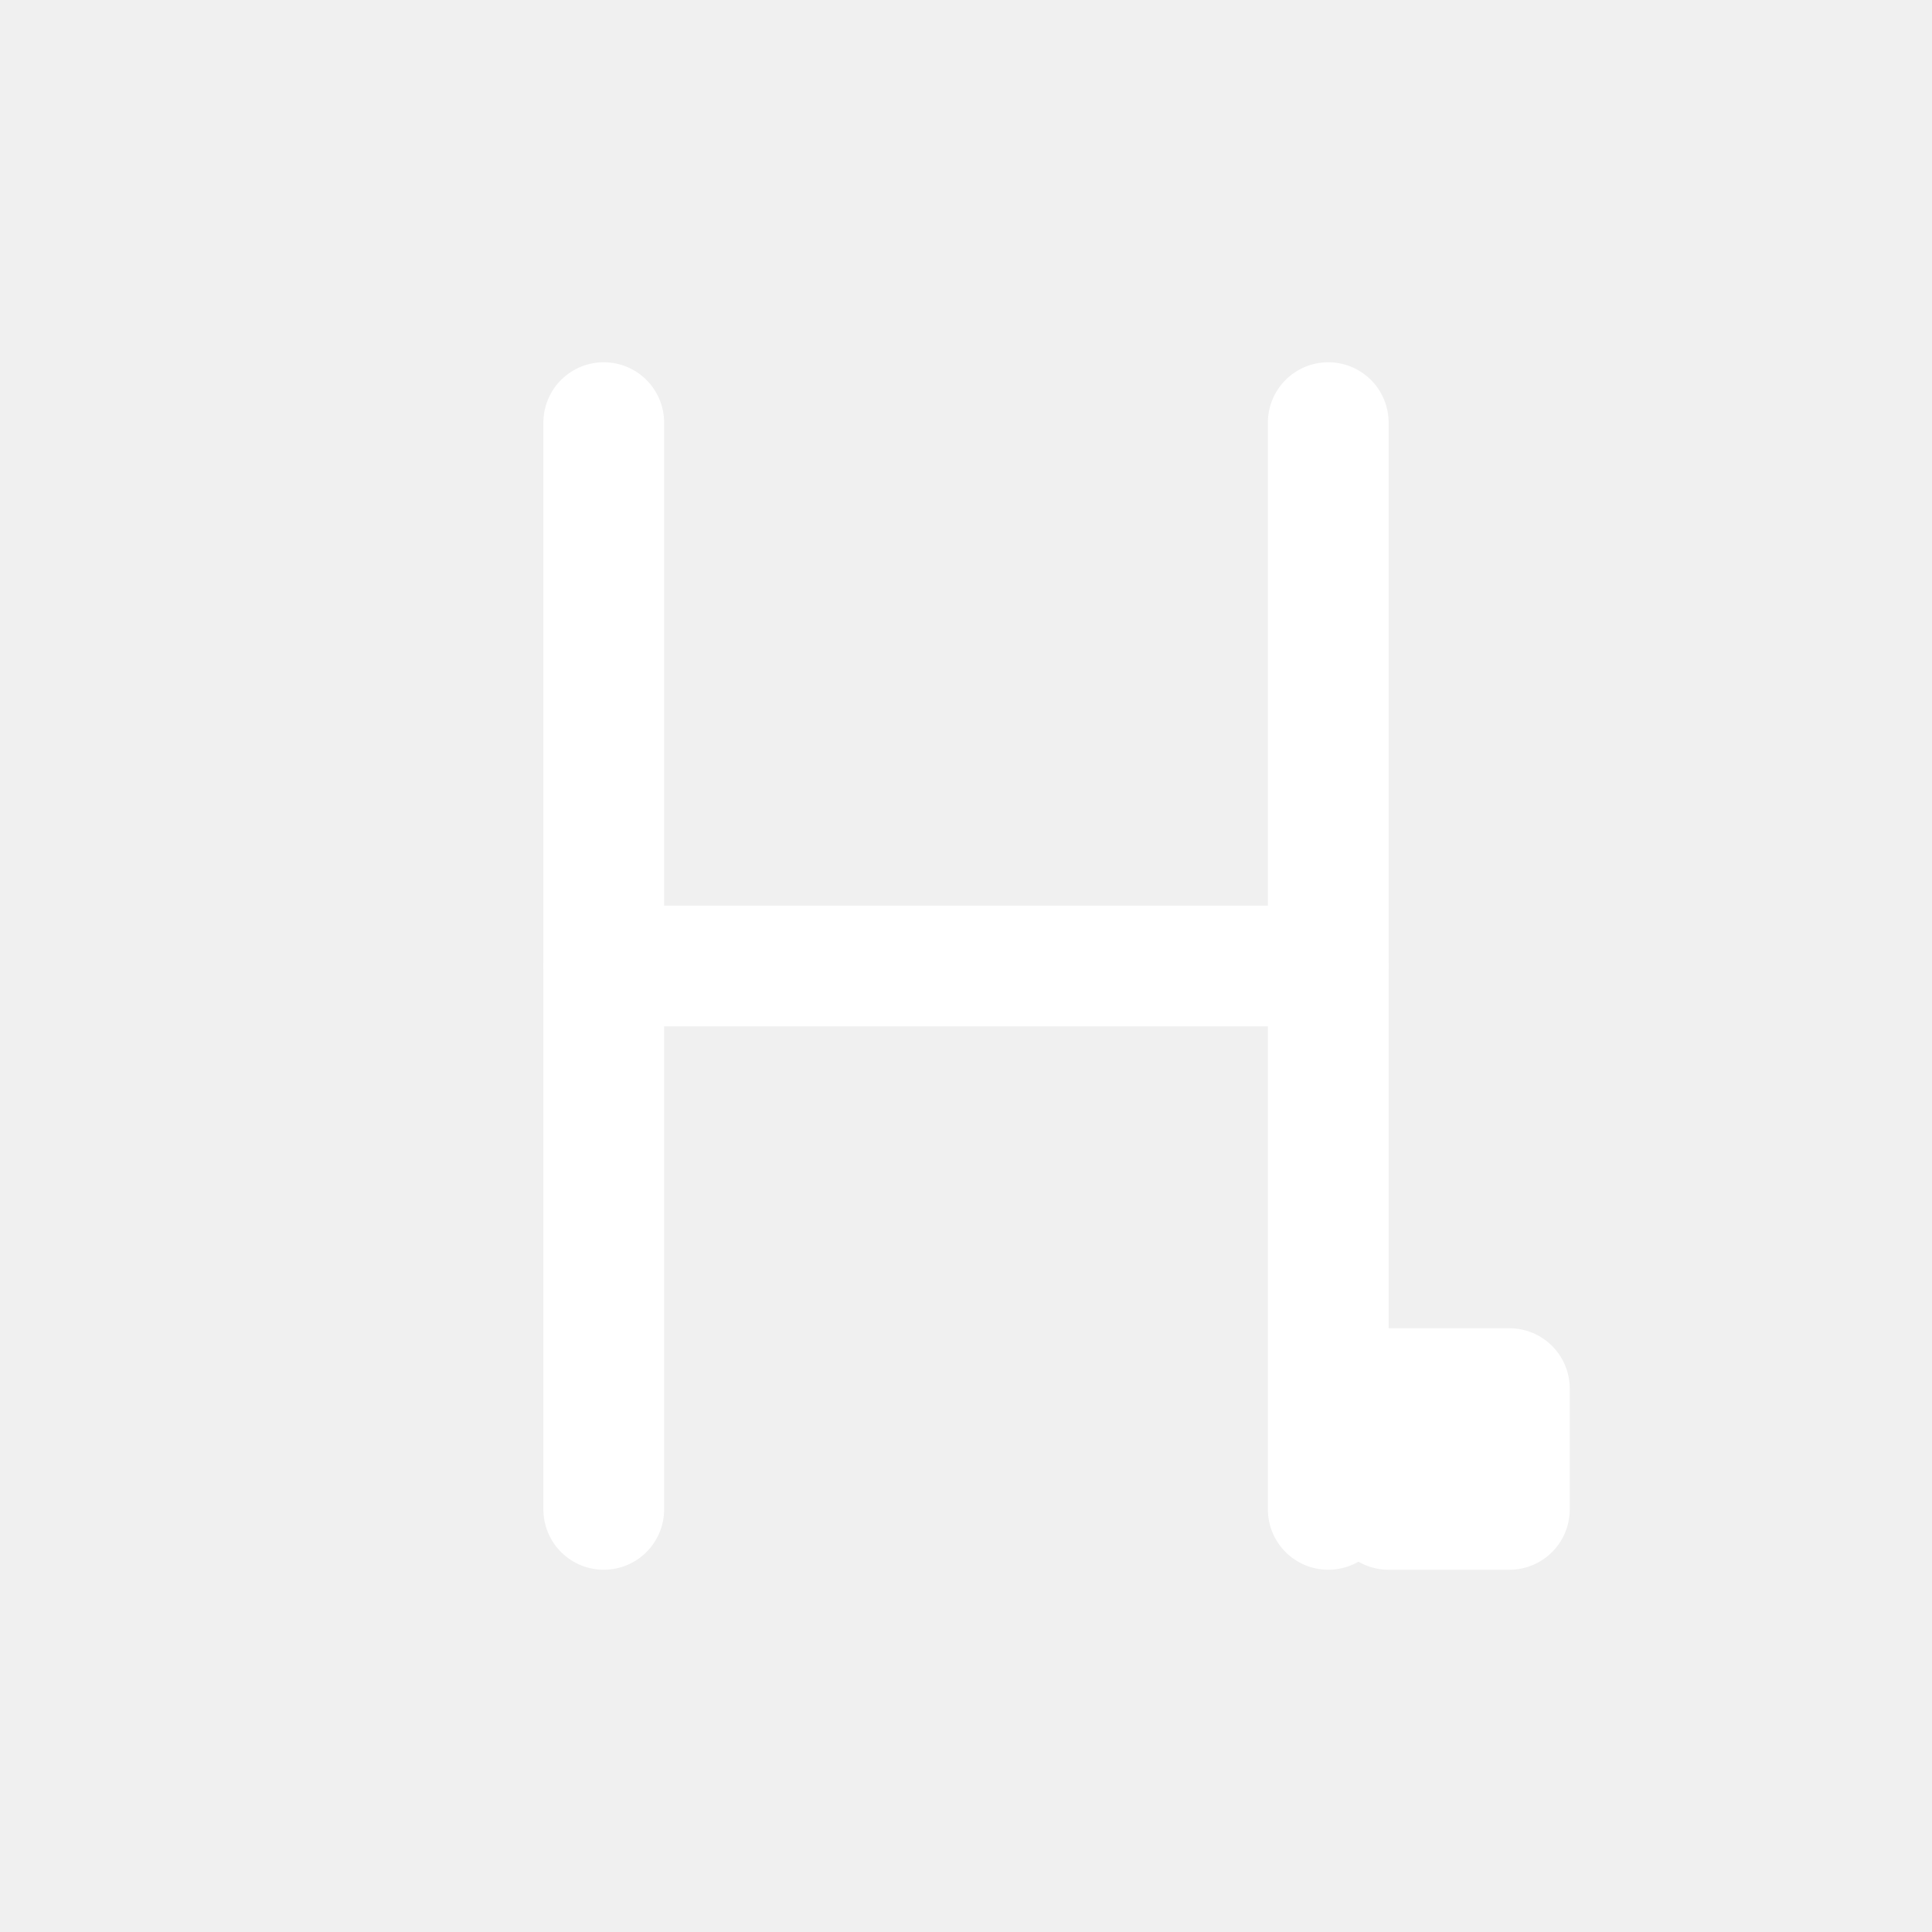
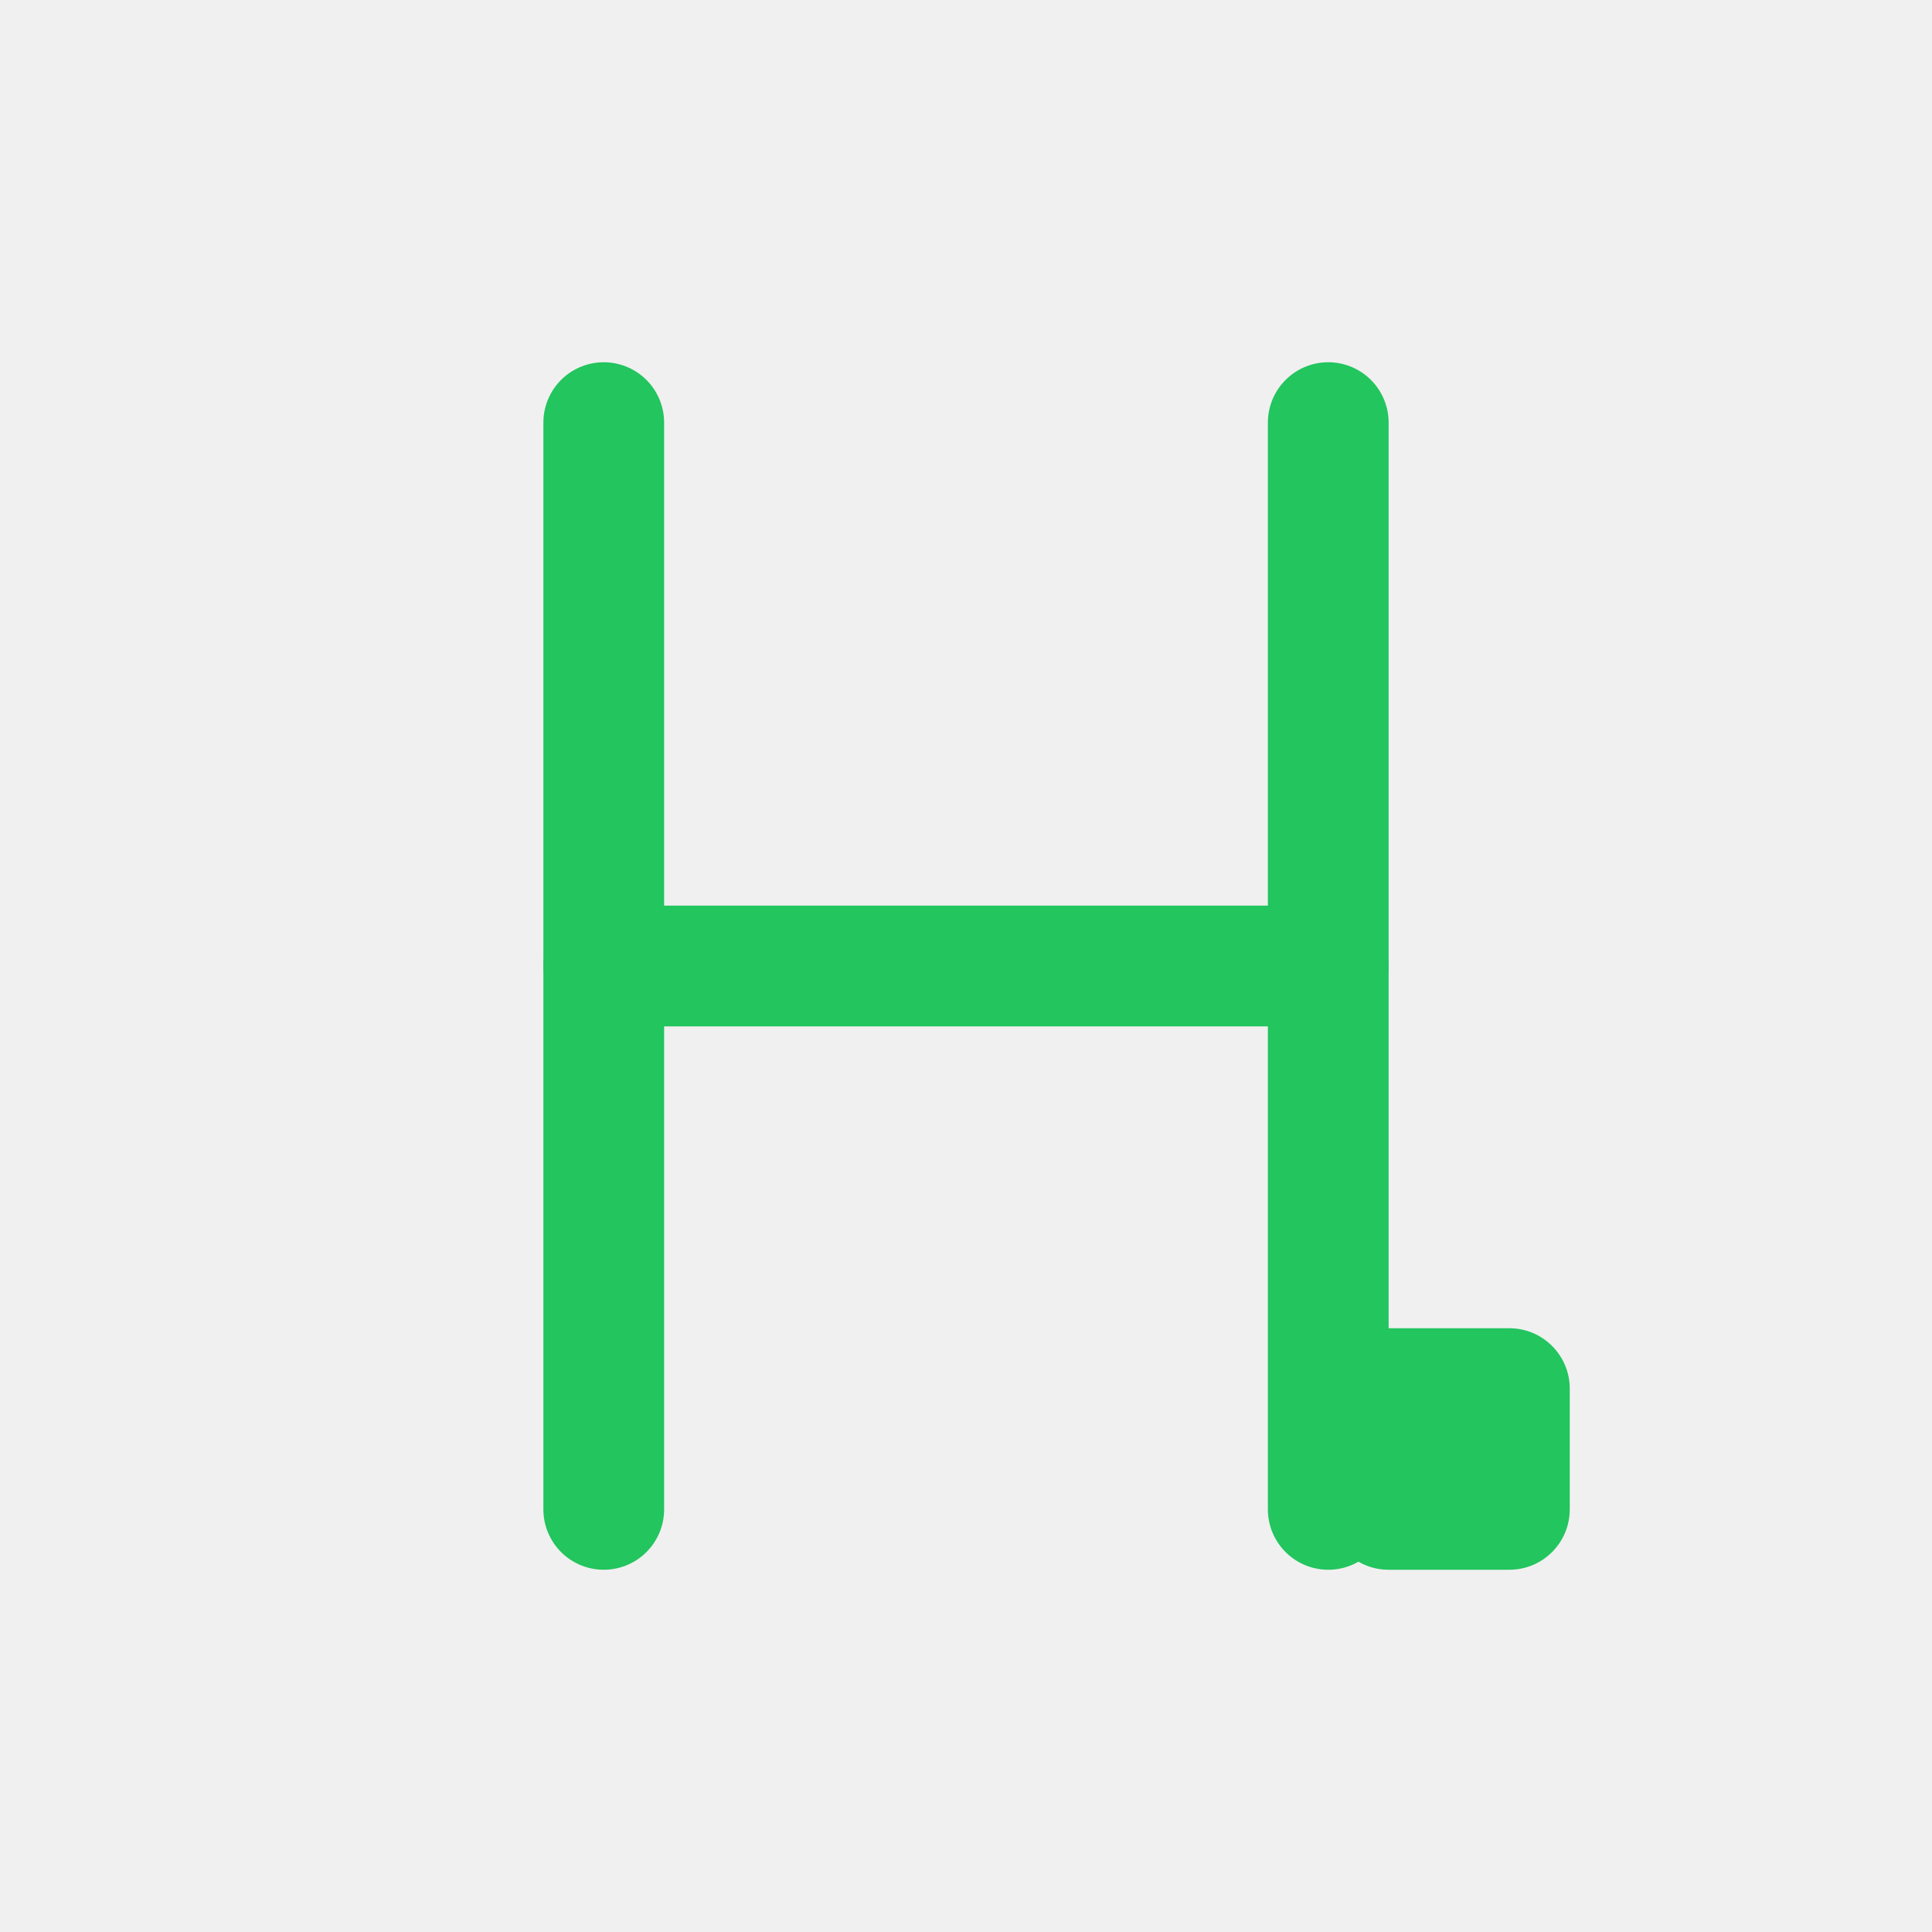
- <svg xmlns="http://www.w3.org/2000/svg" aria-hidden="true" style="width: 56px; height: 56px;" viewBox="0 0 32 32" fill="none" data-fc-idx="0">
-   <g stroke="white" stroke-width="2" stroke-linecap="round" stroke-linejoin="round">
+ <svg xmlns="http://www.w3.org/2000/svg" aria-hidden="true" width="56" height="56" viewBox="0 0 32 32" fill="none">
+   <g stroke="#22c55e" stroke-width="2" stroke-linecap="round" stroke-linejoin="round">
    <path d="M10 7v18" />
    <path d="M22 7v18" />
    <path d="M10 16h12" />
  </g>
-   <rect x="22" y="22" width="4" height="4" rx="1" fill="white" />
+   <rect x="22" y="22" width="4" height="4" rx="1" fill="#22c55e" />
</svg>
